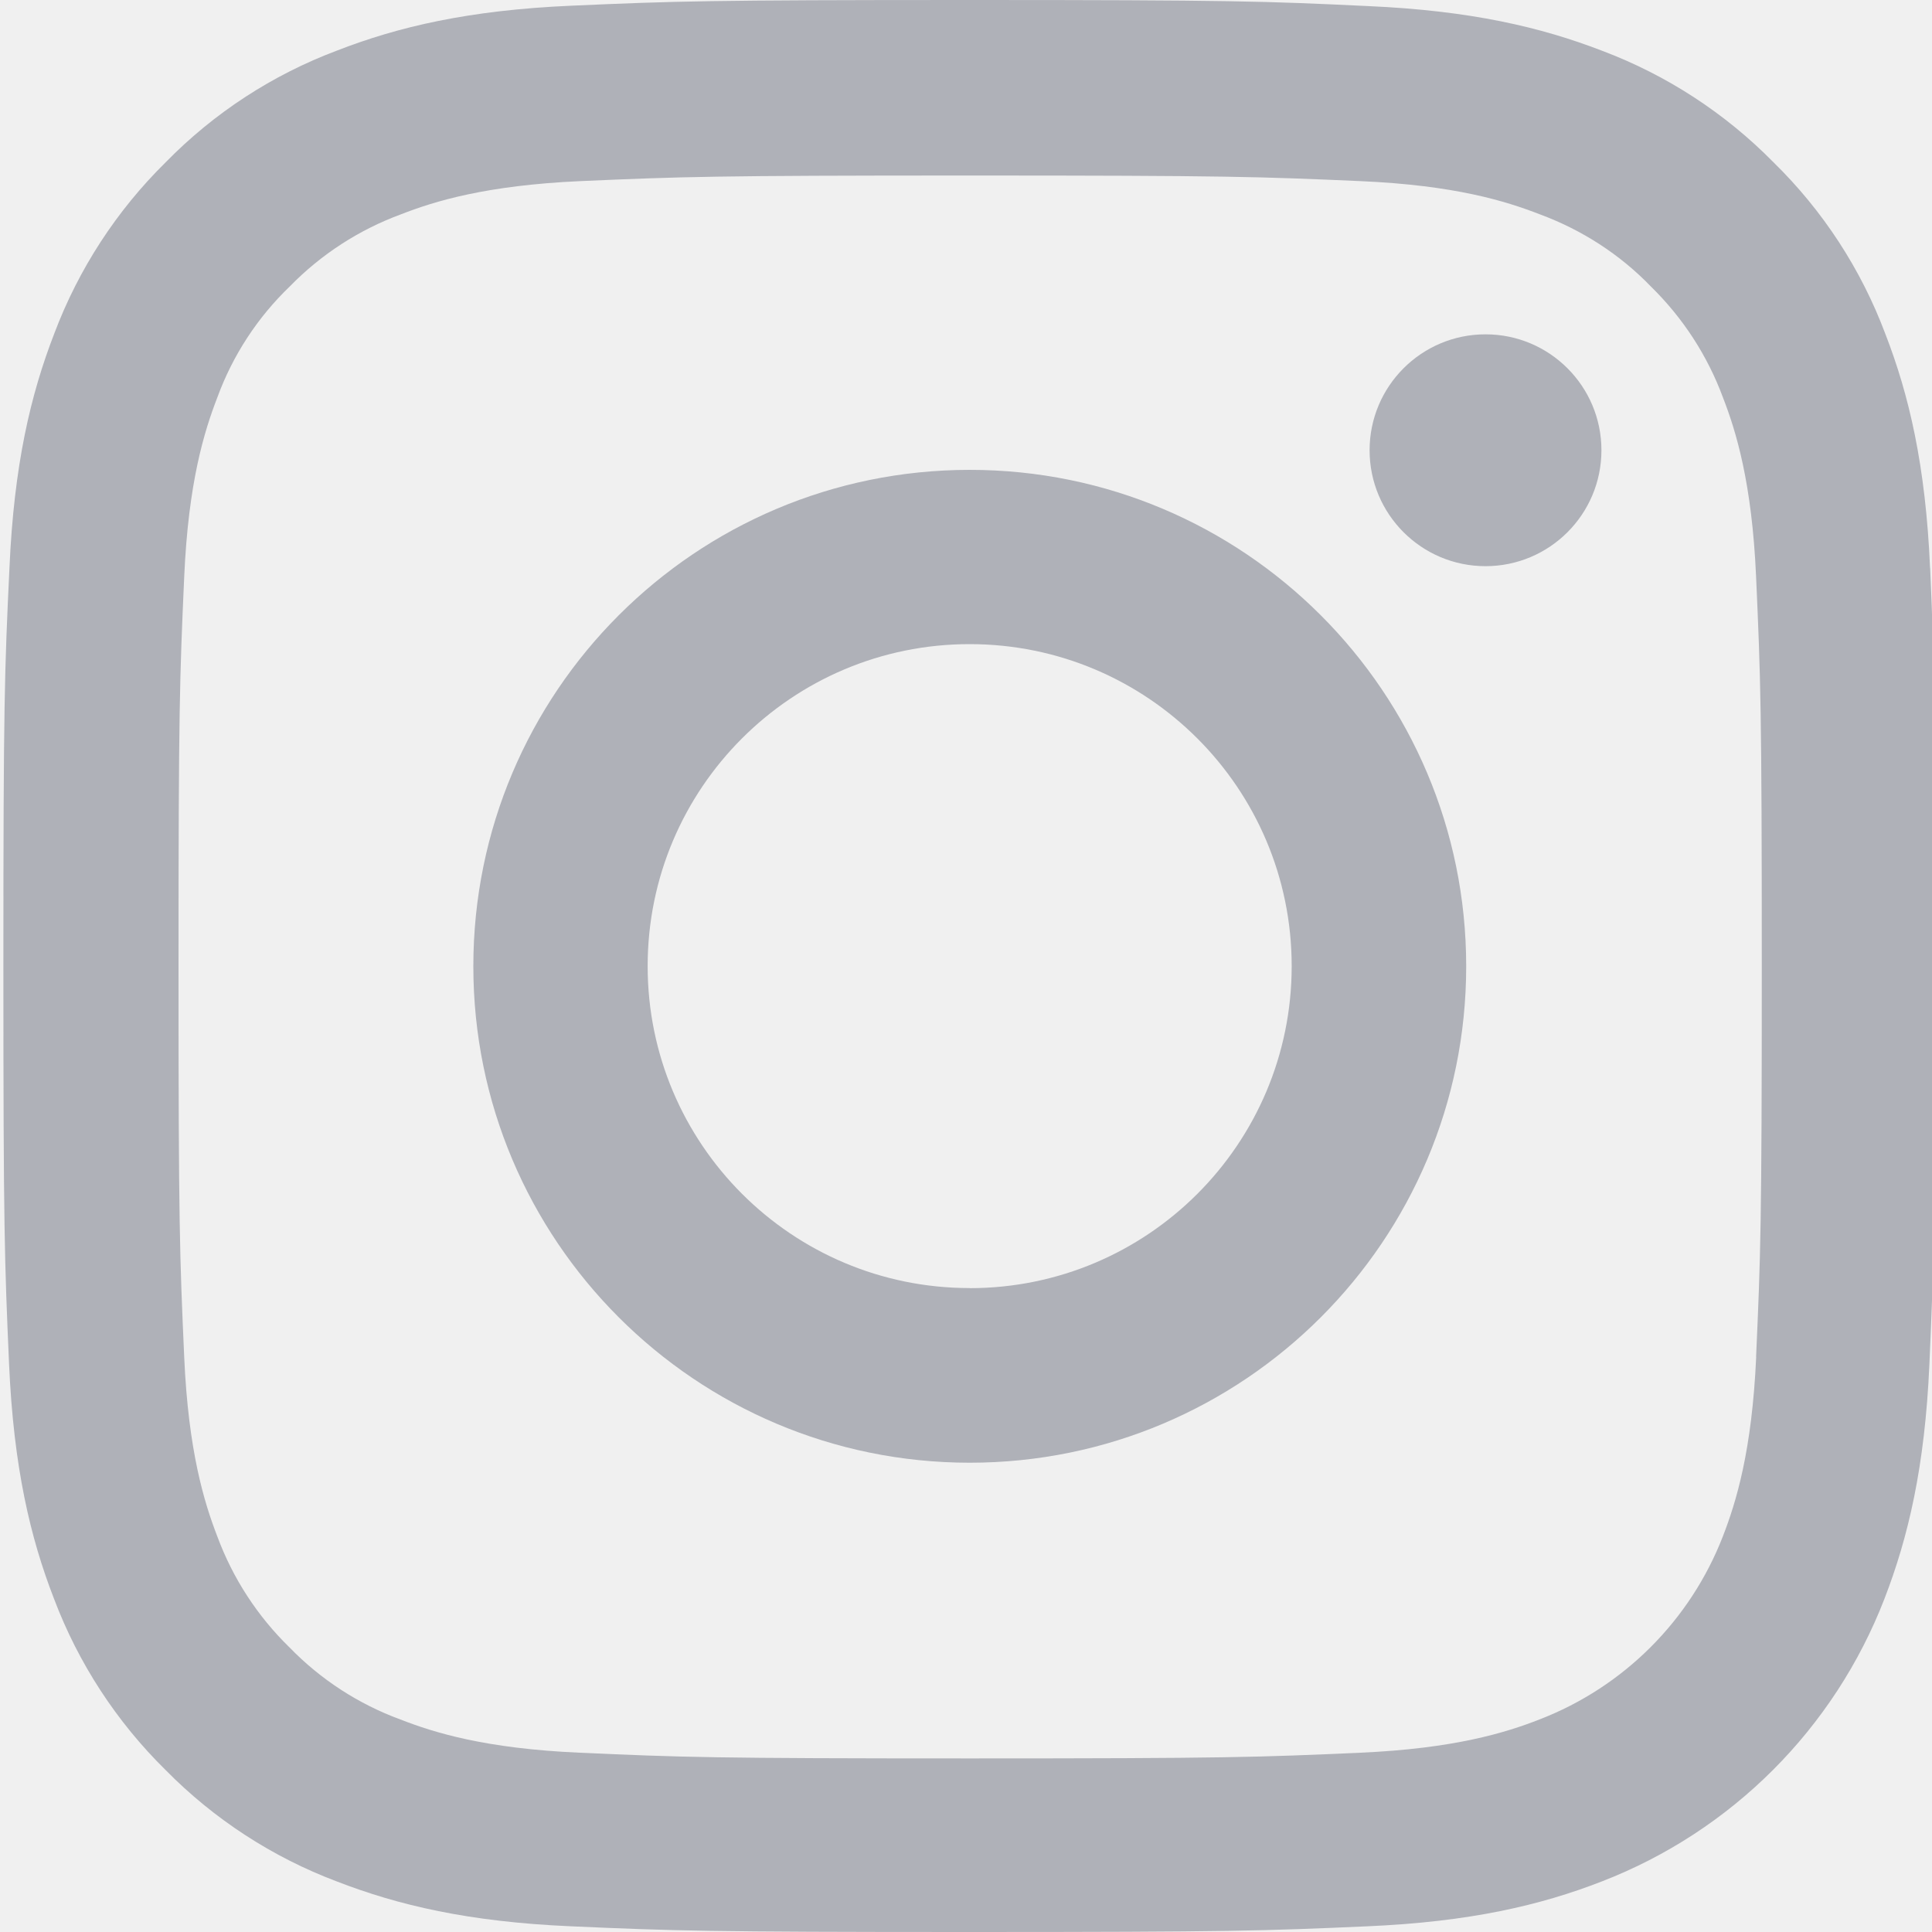
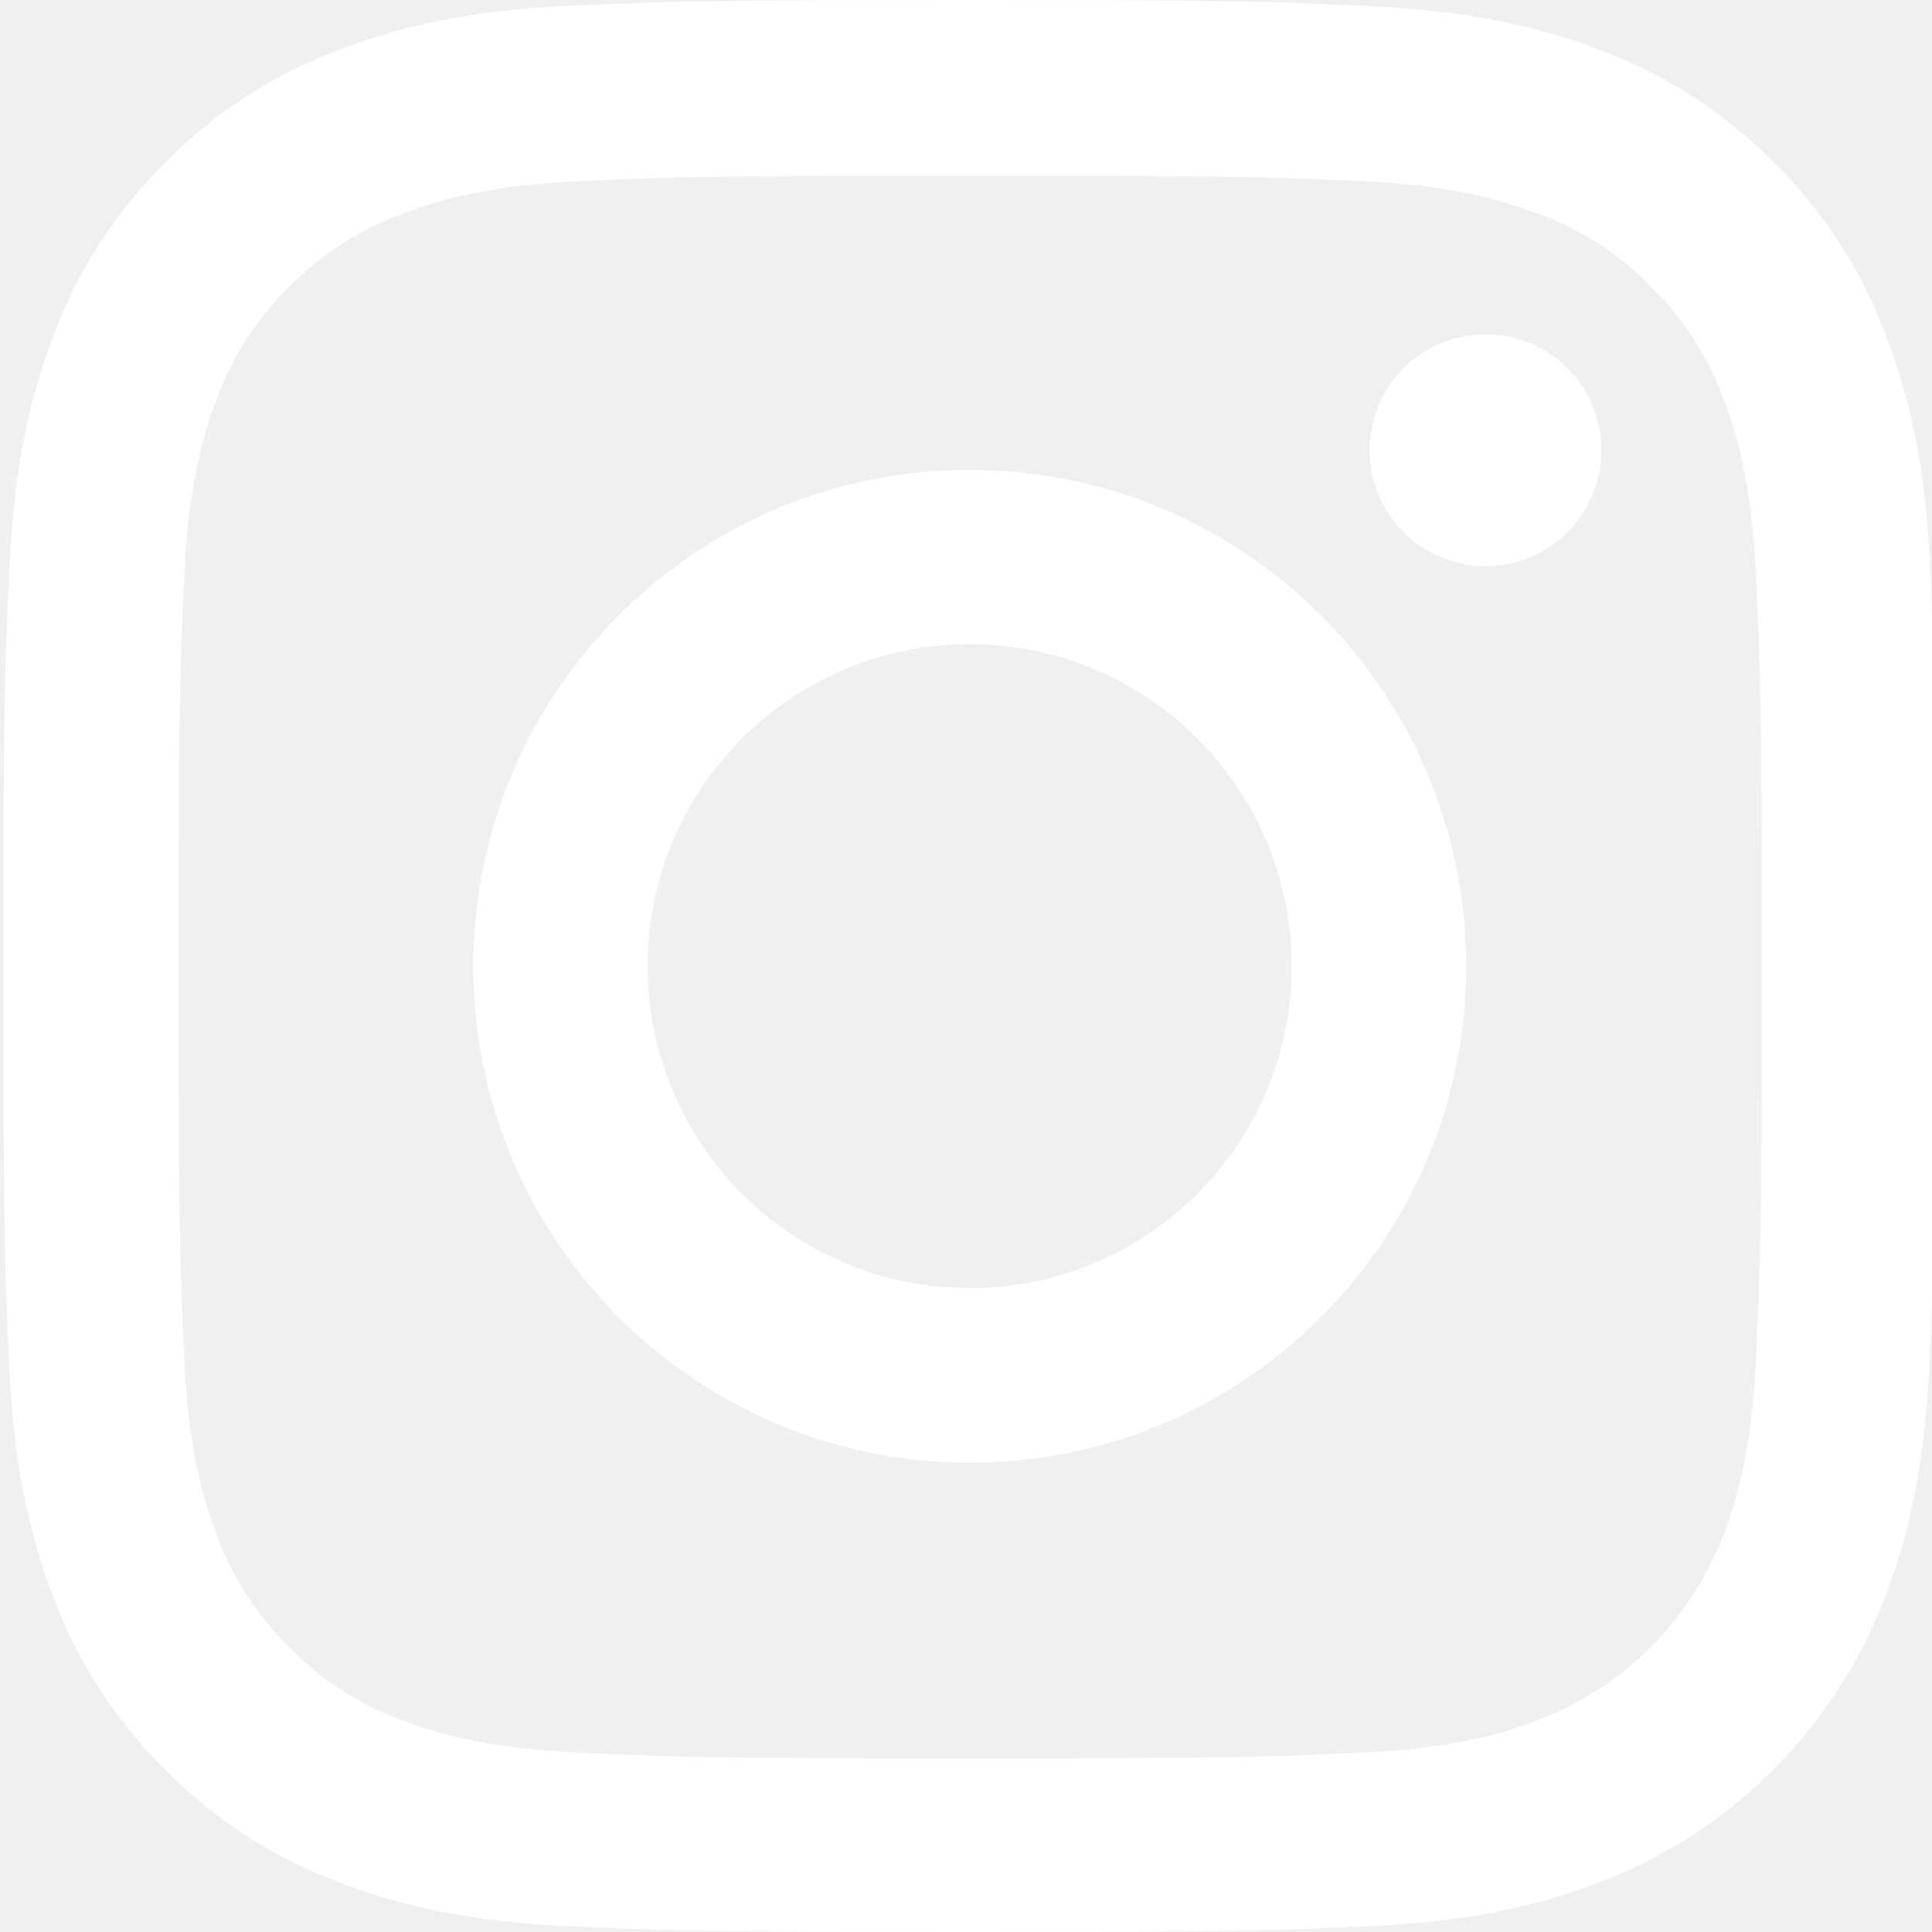
<svg xmlns="http://www.w3.org/2000/svg" width="20" height="20" fill="none">
-   <g clip-path="url(#a)" fill="#AFB1B8">
+   <g clip-path="url(#a)" fill="#fff">
    <path d="M19.98 5.88c-.046-1.063-.218-1.793-.464-2.426a4.88 4.88 0 0 0-1.157-1.774 4.922 4.922 0 0 0-1.77-1.153C15.952.281 15.226.11 14.163.063 13.093.012 12.753 0 10.037 0 7.322 0 6.982.012 5.915.059 4.853.105 4.122.277 3.49.523A4.88 4.88 0 0 0 1.715 1.68 4.924 4.924 0 0 0 .563 3.45C.316 4.087.145 4.813.098 5.876c-.051 1.07-.063 1.41-.063 4.126 0 2.715.012 3.055.059 4.122.047 1.063.219 1.793.465 2.426a4.932 4.932 0 0 0 1.156 1.774c.5.508 1.106.902 1.77 1.152.637.247 1.364.419 2.426.465 1.067.047 1.407.059 4.122.059 2.716 0 3.056-.012 4.122-.059 1.063-.046 1.793-.218 2.426-.464a5.116 5.116 0 0 0 2.927-2.927c.246-.637.418-1.364.465-2.426.047-1.067.058-1.407.058-4.122s-.004-3.055-.05-4.122Zm-1.8 8.166c-.044.977-.208 1.504-.344 1.856a3.318 3.318 0 0 1-1.9 1.898c-.35.137-.882.301-1.855.344-1.055.047-1.371.059-4.04.059-2.668 0-2.989-.012-4.04-.059-.977-.043-1.504-.207-1.856-.344a3.077 3.077 0 0 1-1.148-.746 3.11 3.11 0 0 1-.747-1.148c-.136-.352-.3-.883-.343-1.856-.047-1.055-.059-1.372-.059-4.04 0-2.669.012-2.99.059-4.04.043-.977.207-1.504.343-1.856A3.04 3.04 0 0 1 3 2.965a3.105 3.105 0 0 1 1.15-.746c.35-.137.882-.3 1.855-.344 1.055-.046 1.372-.058 4.04-.058 2.672 0 2.989.012 4.04.058.977.043 1.504.207 1.856.344.433.16.828.414 1.148.746.332.325.586.715.747 1.15.136.35.3.882.343 1.855.047 1.055.059 1.371.059 4.04 0 2.668-.012 2.98-.059 4.036Z" />
    <path d="M10.037 4.864A5.139 5.139 0 0 0 4.9 10.002a5.139 5.139 0 1 0 5.138-5.138Zm0 8.47a3.333 3.333 0 1 1 .001-6.666 3.333 3.333 0 0 1 0 6.667ZM16.578 4.661a1.2 1.2 0 1 1-2.4 0 1.2 1.2 0 0 1 2.4 0Z" />
  </g>
  <defs>
    <clipPath id="a">
      <path fill="#fff" d="M0 0h20v20H0z" />
    </clipPath>
  </defs>
</svg>
